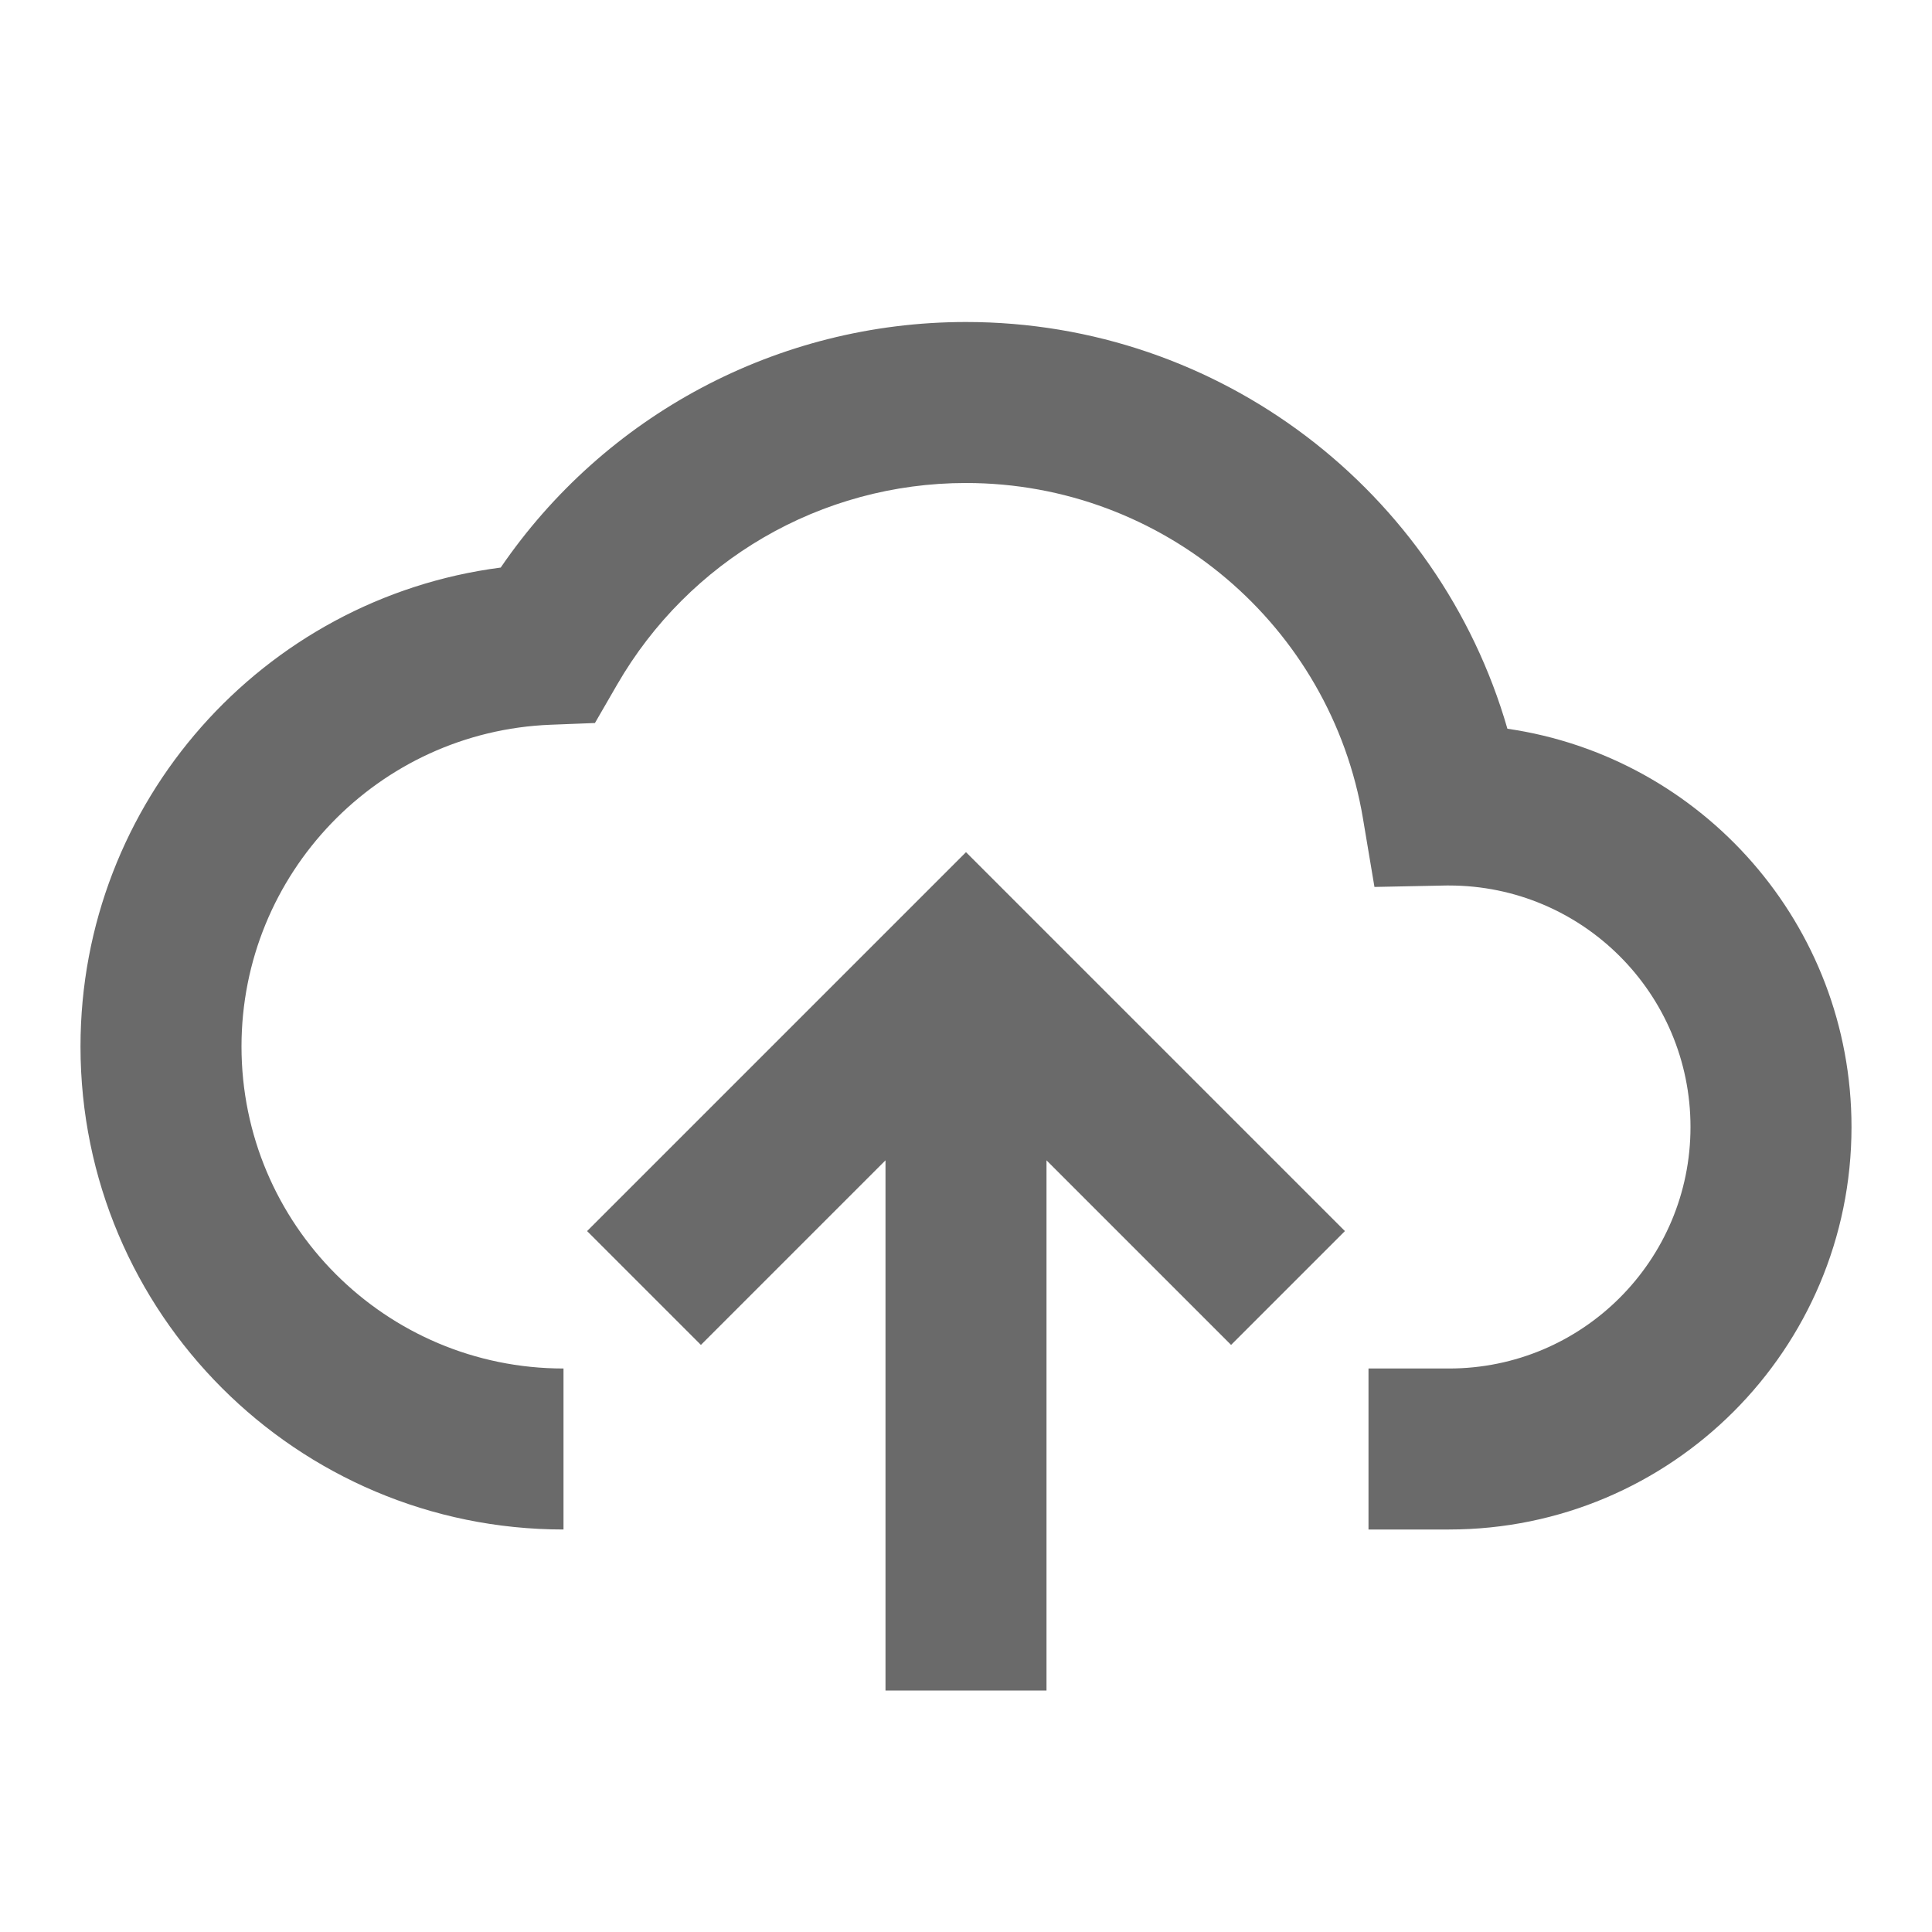
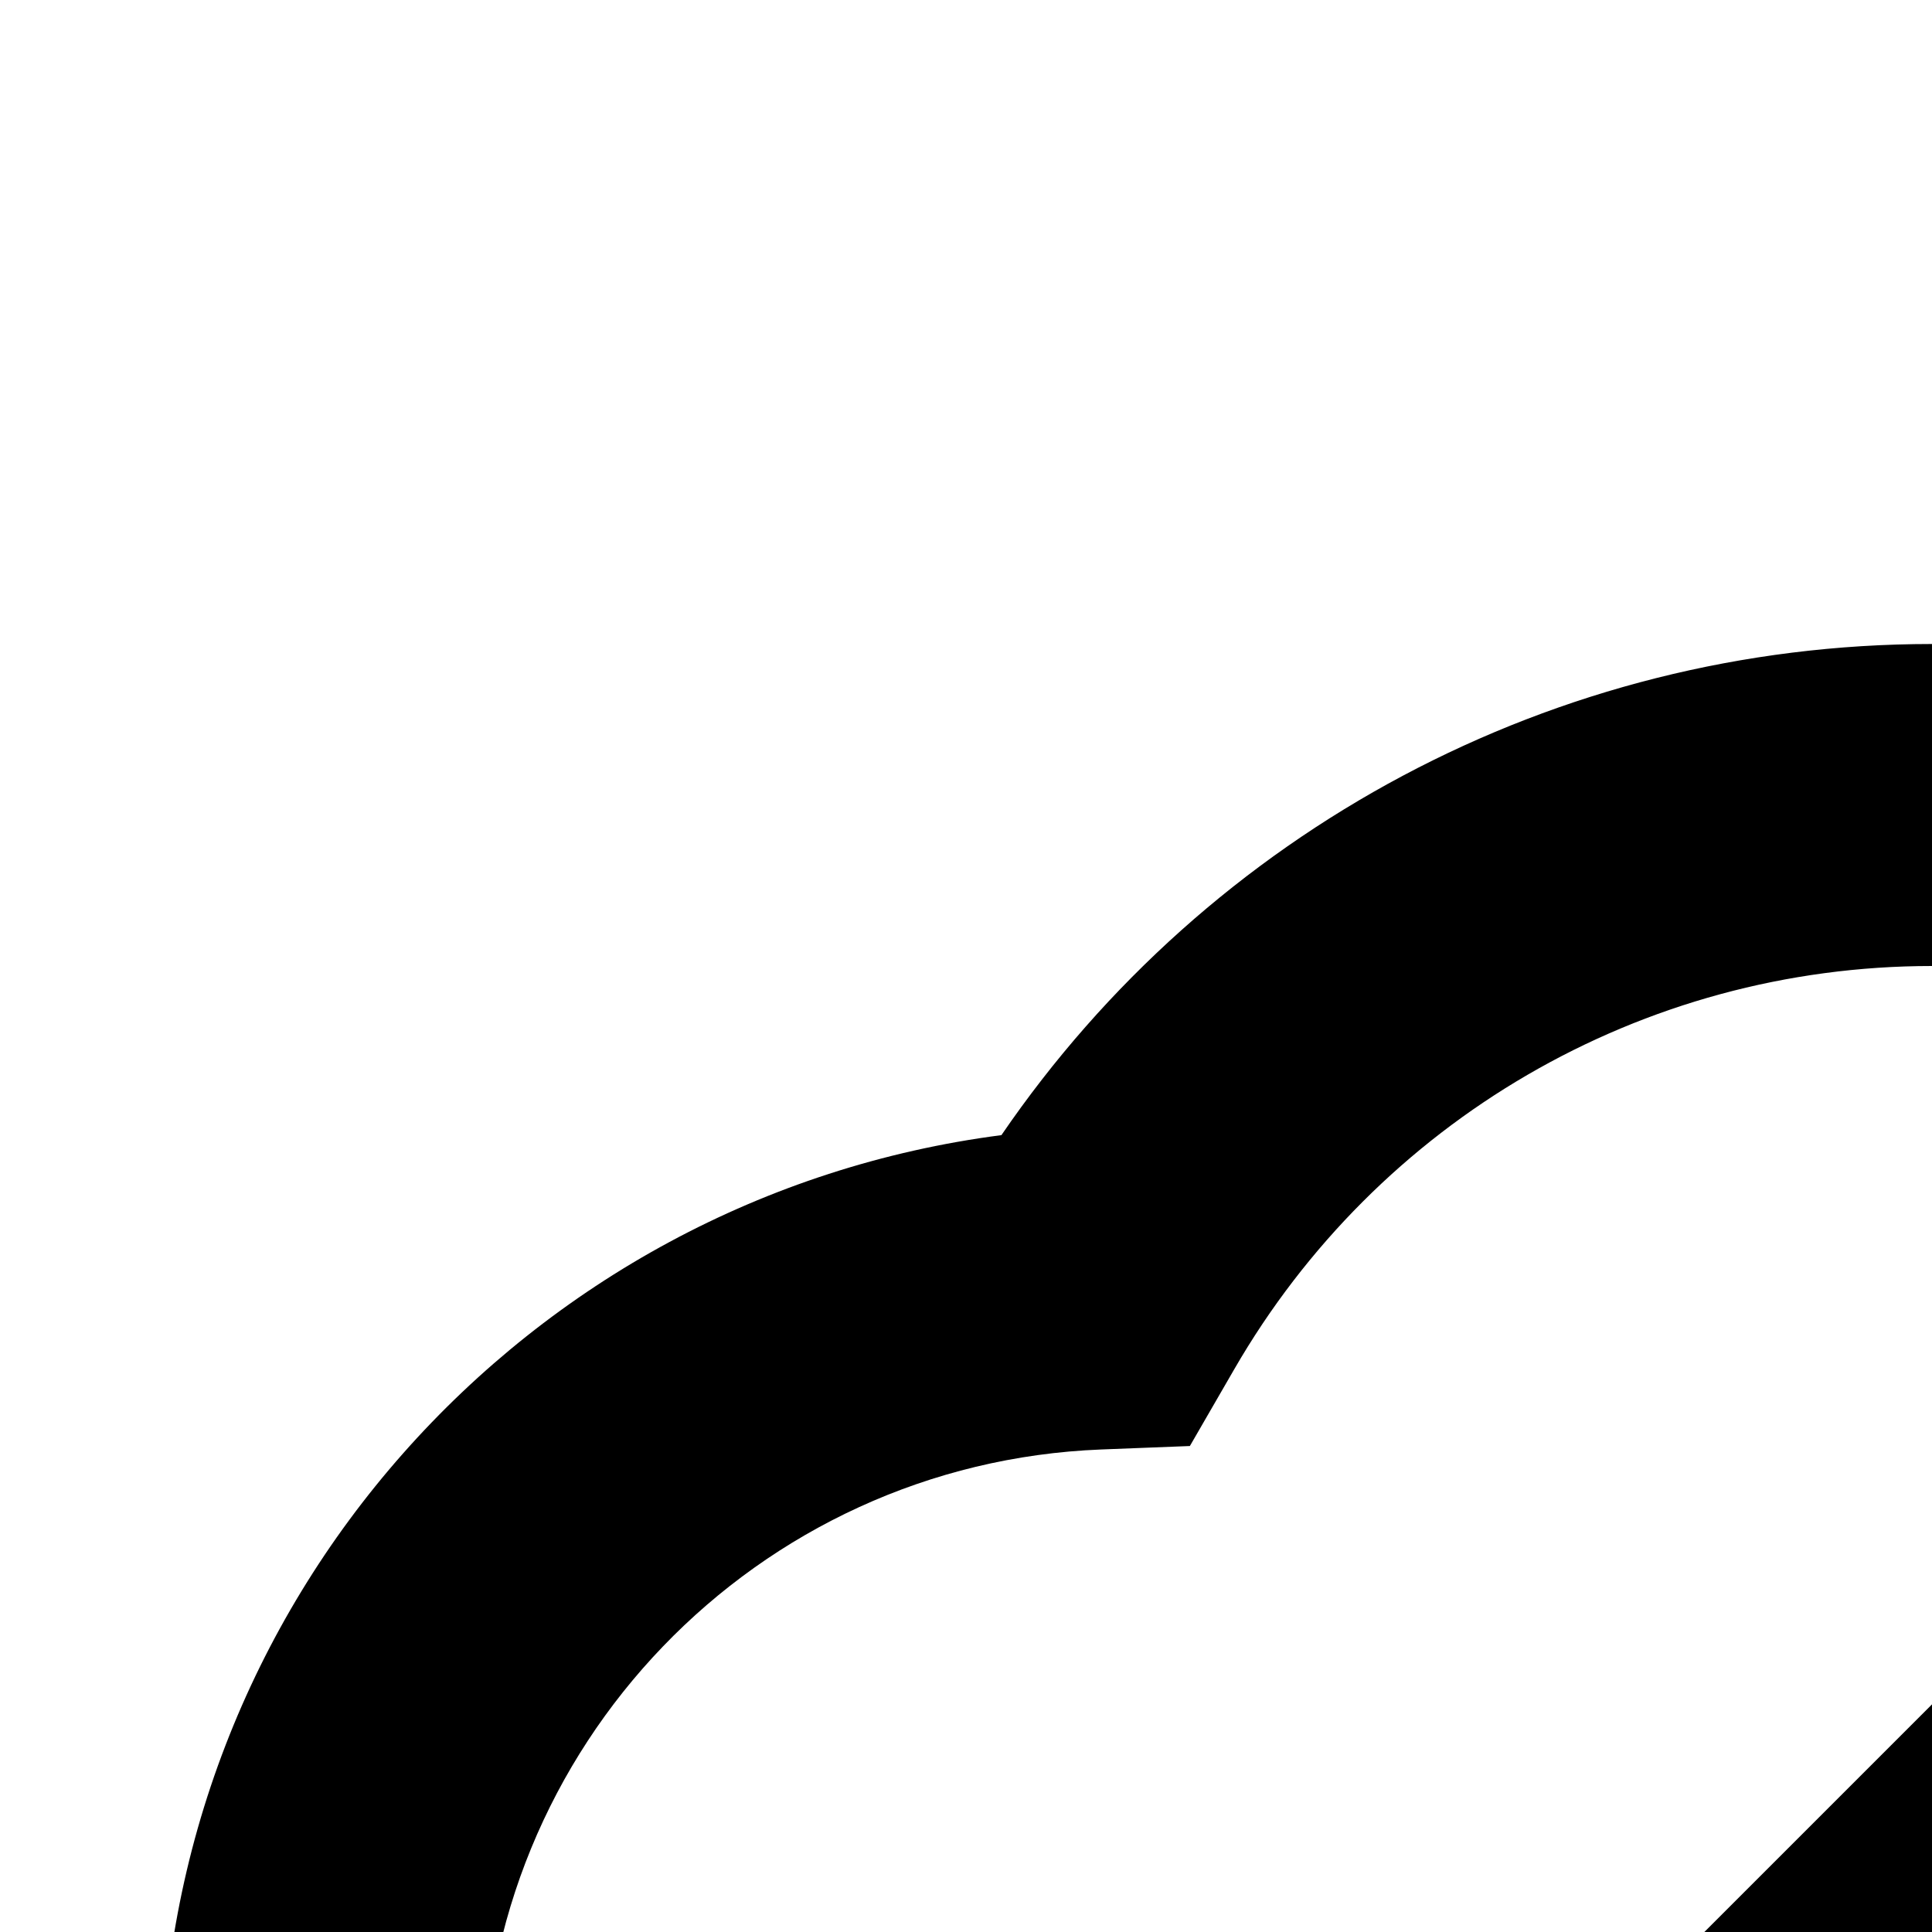
- <svg xmlns="http://www.w3.org/2000/svg" width="48" height="48" viewBox="0 0 48 48" fill="current">
-   <path fill-rule="evenodd" clip-rule="evenodd" d="M34 34V38H36C41.523 38 46 33.523 46 28C46 22.97 42.286 18.807 37.451 18.105C35.75 12.211 30.317 8 24 8C19.307 8 15.018 10.33 12.44 14.101C6.534 14.867 2 19.918 2 26C2 32.627 7.373 38 14 38V34C9.582 34 6 30.418 6 26C6 21.701 9.399 18.174 13.679 18.006L14.781 17.963L15.333 17.008C17.109 13.933 20.385 12 24 12C28.902 12 33.061 15.553 33.862 20.332L34.148 22.036L35.875 22.001C35.906 22.001 35.922 22 35.937 22C35.953 22 35.969 22 36 22C39.314 22 42 24.686 42 28C42 31.314 39.314 34 36 34H34ZM26 42V28.828L30.586 33.414L33.414 30.586L24 21.172L14.586 30.586L17.414 33.414L22 28.828V42H26Z" fill="#6A6A6A" />
+ <svg xmlns="http://www.w3.org/2000/svg" width="24" height="24" viewBox="0 0 24 24" fill="current">
+   <path fill-rule="evenodd" clip-rule="evenodd" d="M34 34V38H36C41.523 38 46 33.523 46 28C46 22.97 42.286 18.807 37.451 18.105C35.75 12.211 30.317 8 24 8C19.307 8 15.018 10.33 12.44 14.101C6.534 14.867 2 19.918 2 26C2 32.627 7.373 38 14 38V34C9.582 34 6 30.418 6 26C6 21.701 9.399 18.174 13.679 18.006L14.781 17.963L15.333 17.008C17.109 13.933 20.385 12 24 12C28.902 12 33.061 15.553 33.862 20.332L34.148 22.036L35.875 22.001C35.906 22.001 35.922 22 35.937 22C35.953 22 35.969 22 36 22C39.314 22 42 24.686 42 28C42 31.314 39.314 34 36 34H34ZM26 42V28.828L30.586 33.414L33.414 30.586L24 21.172L14.586 30.586L17.414 33.414L22 28.828V42H26Z" />
</svg>
